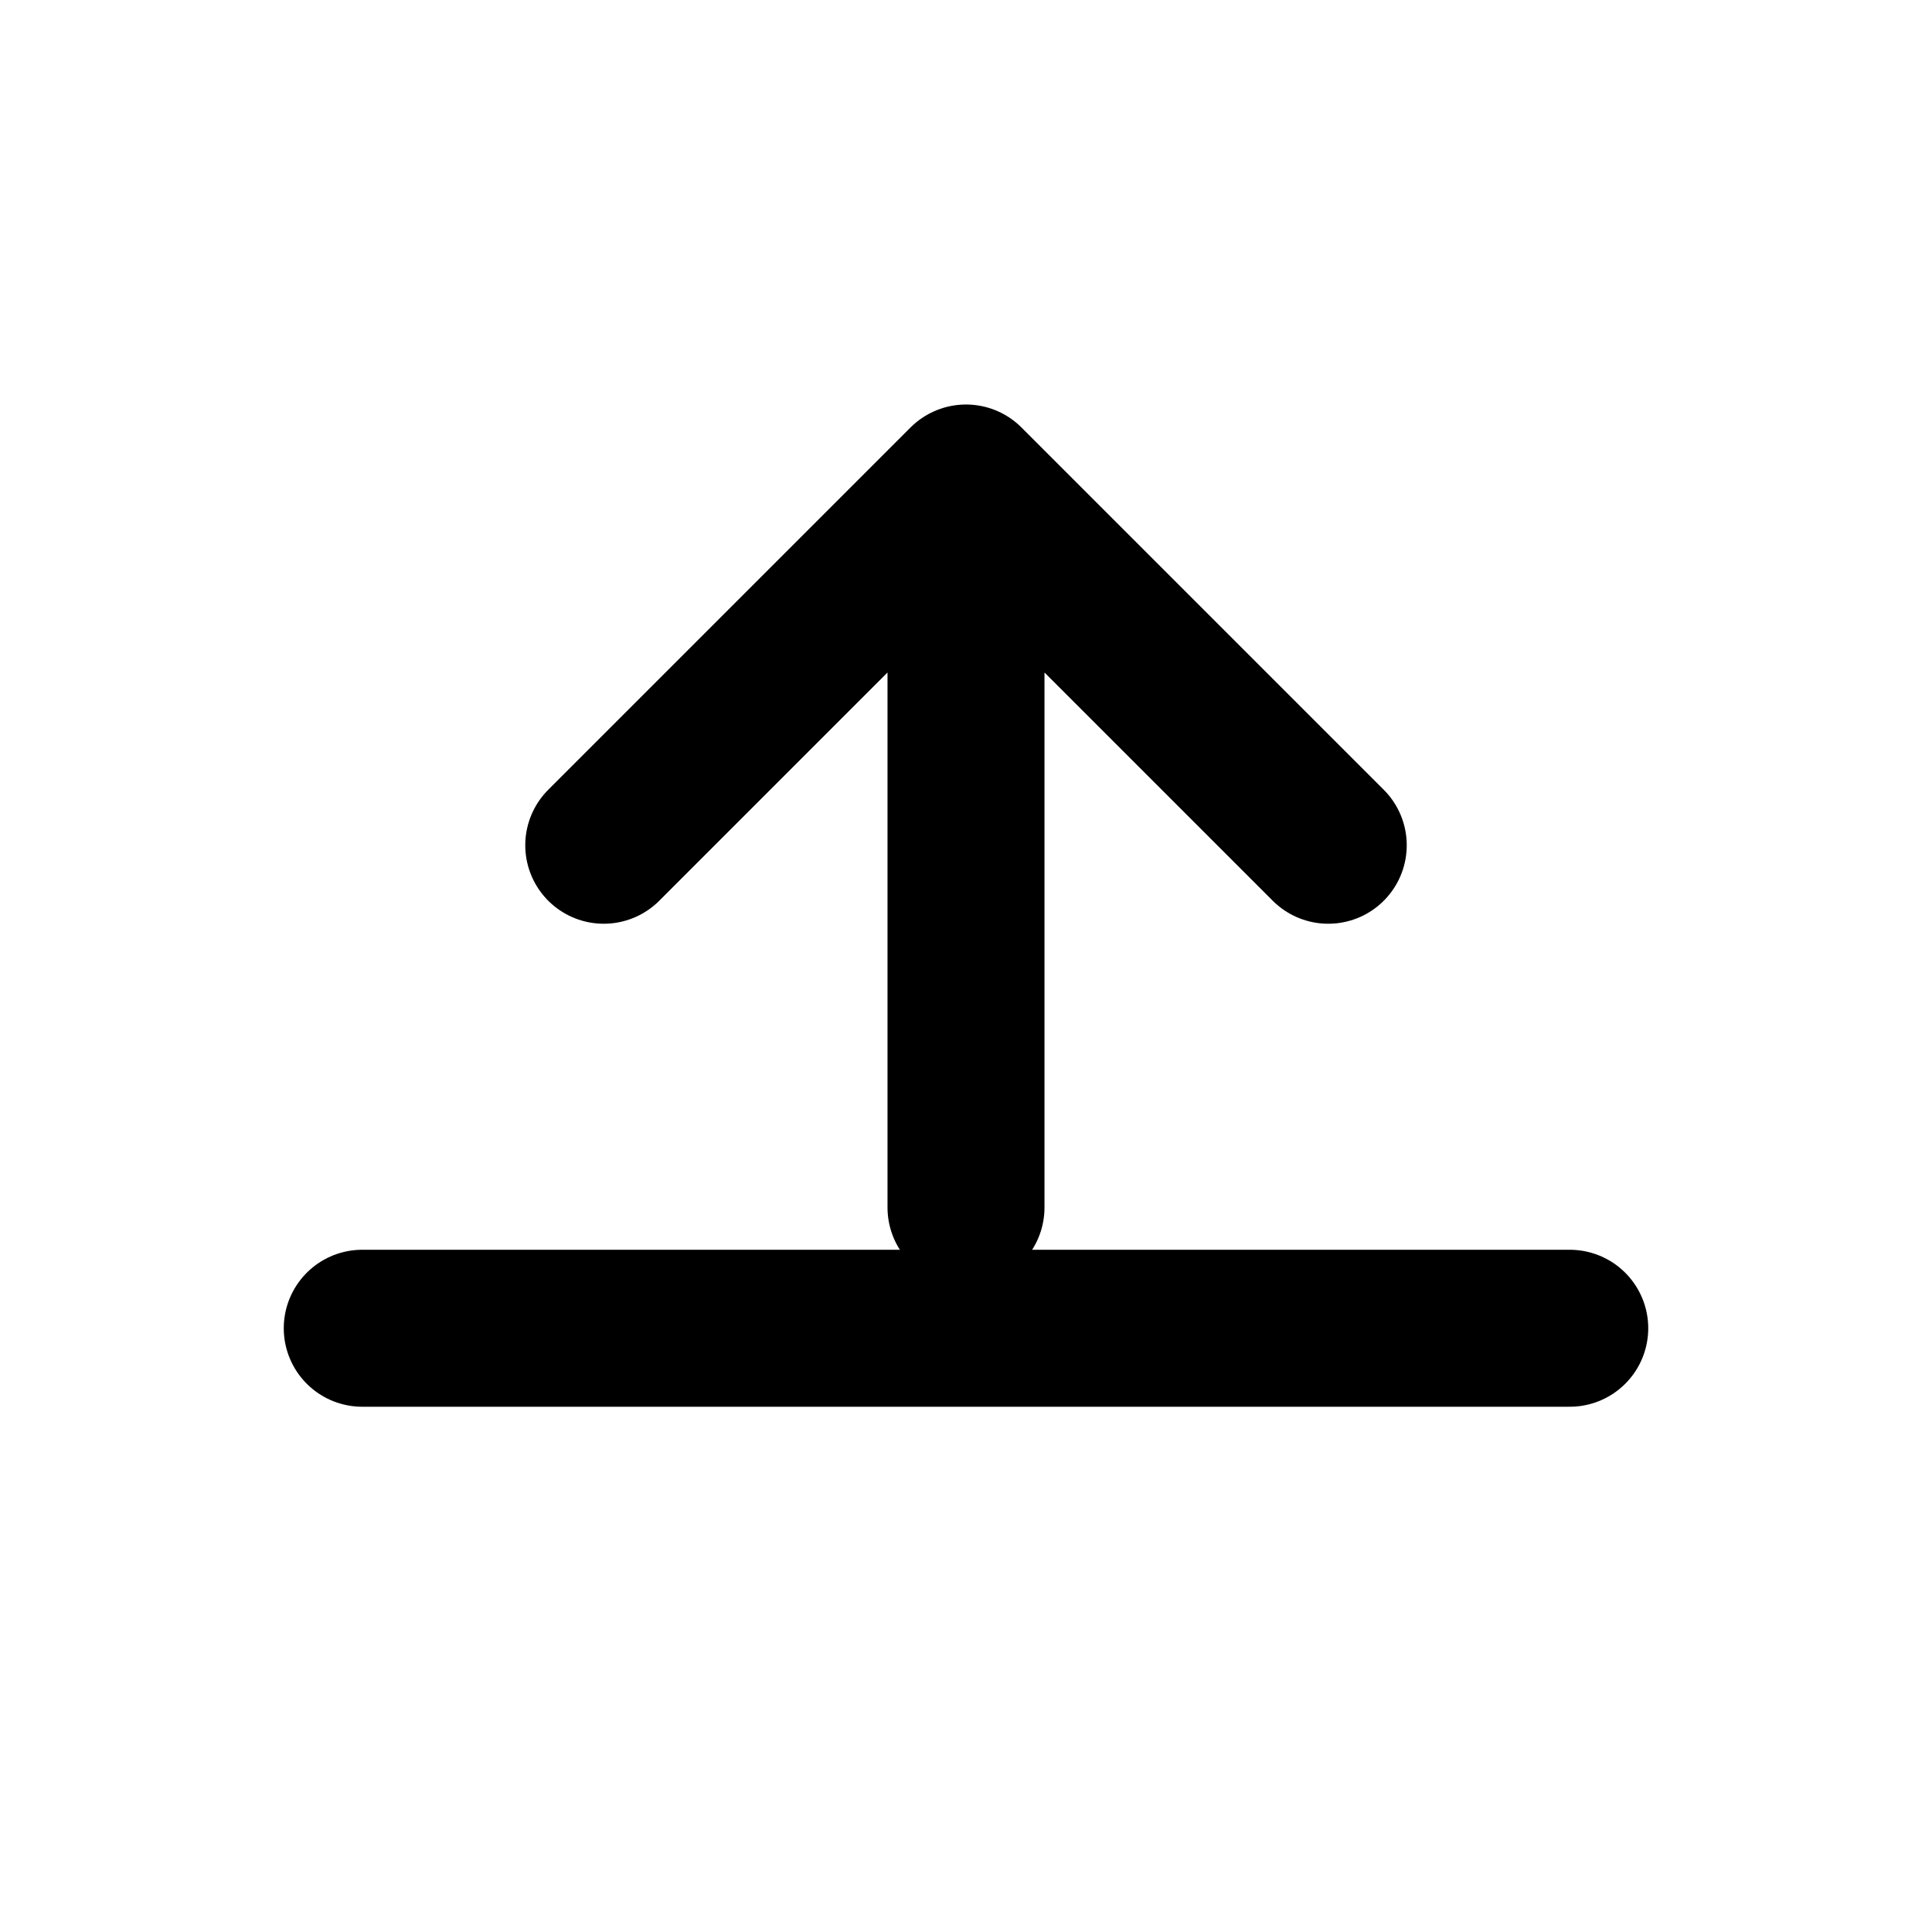
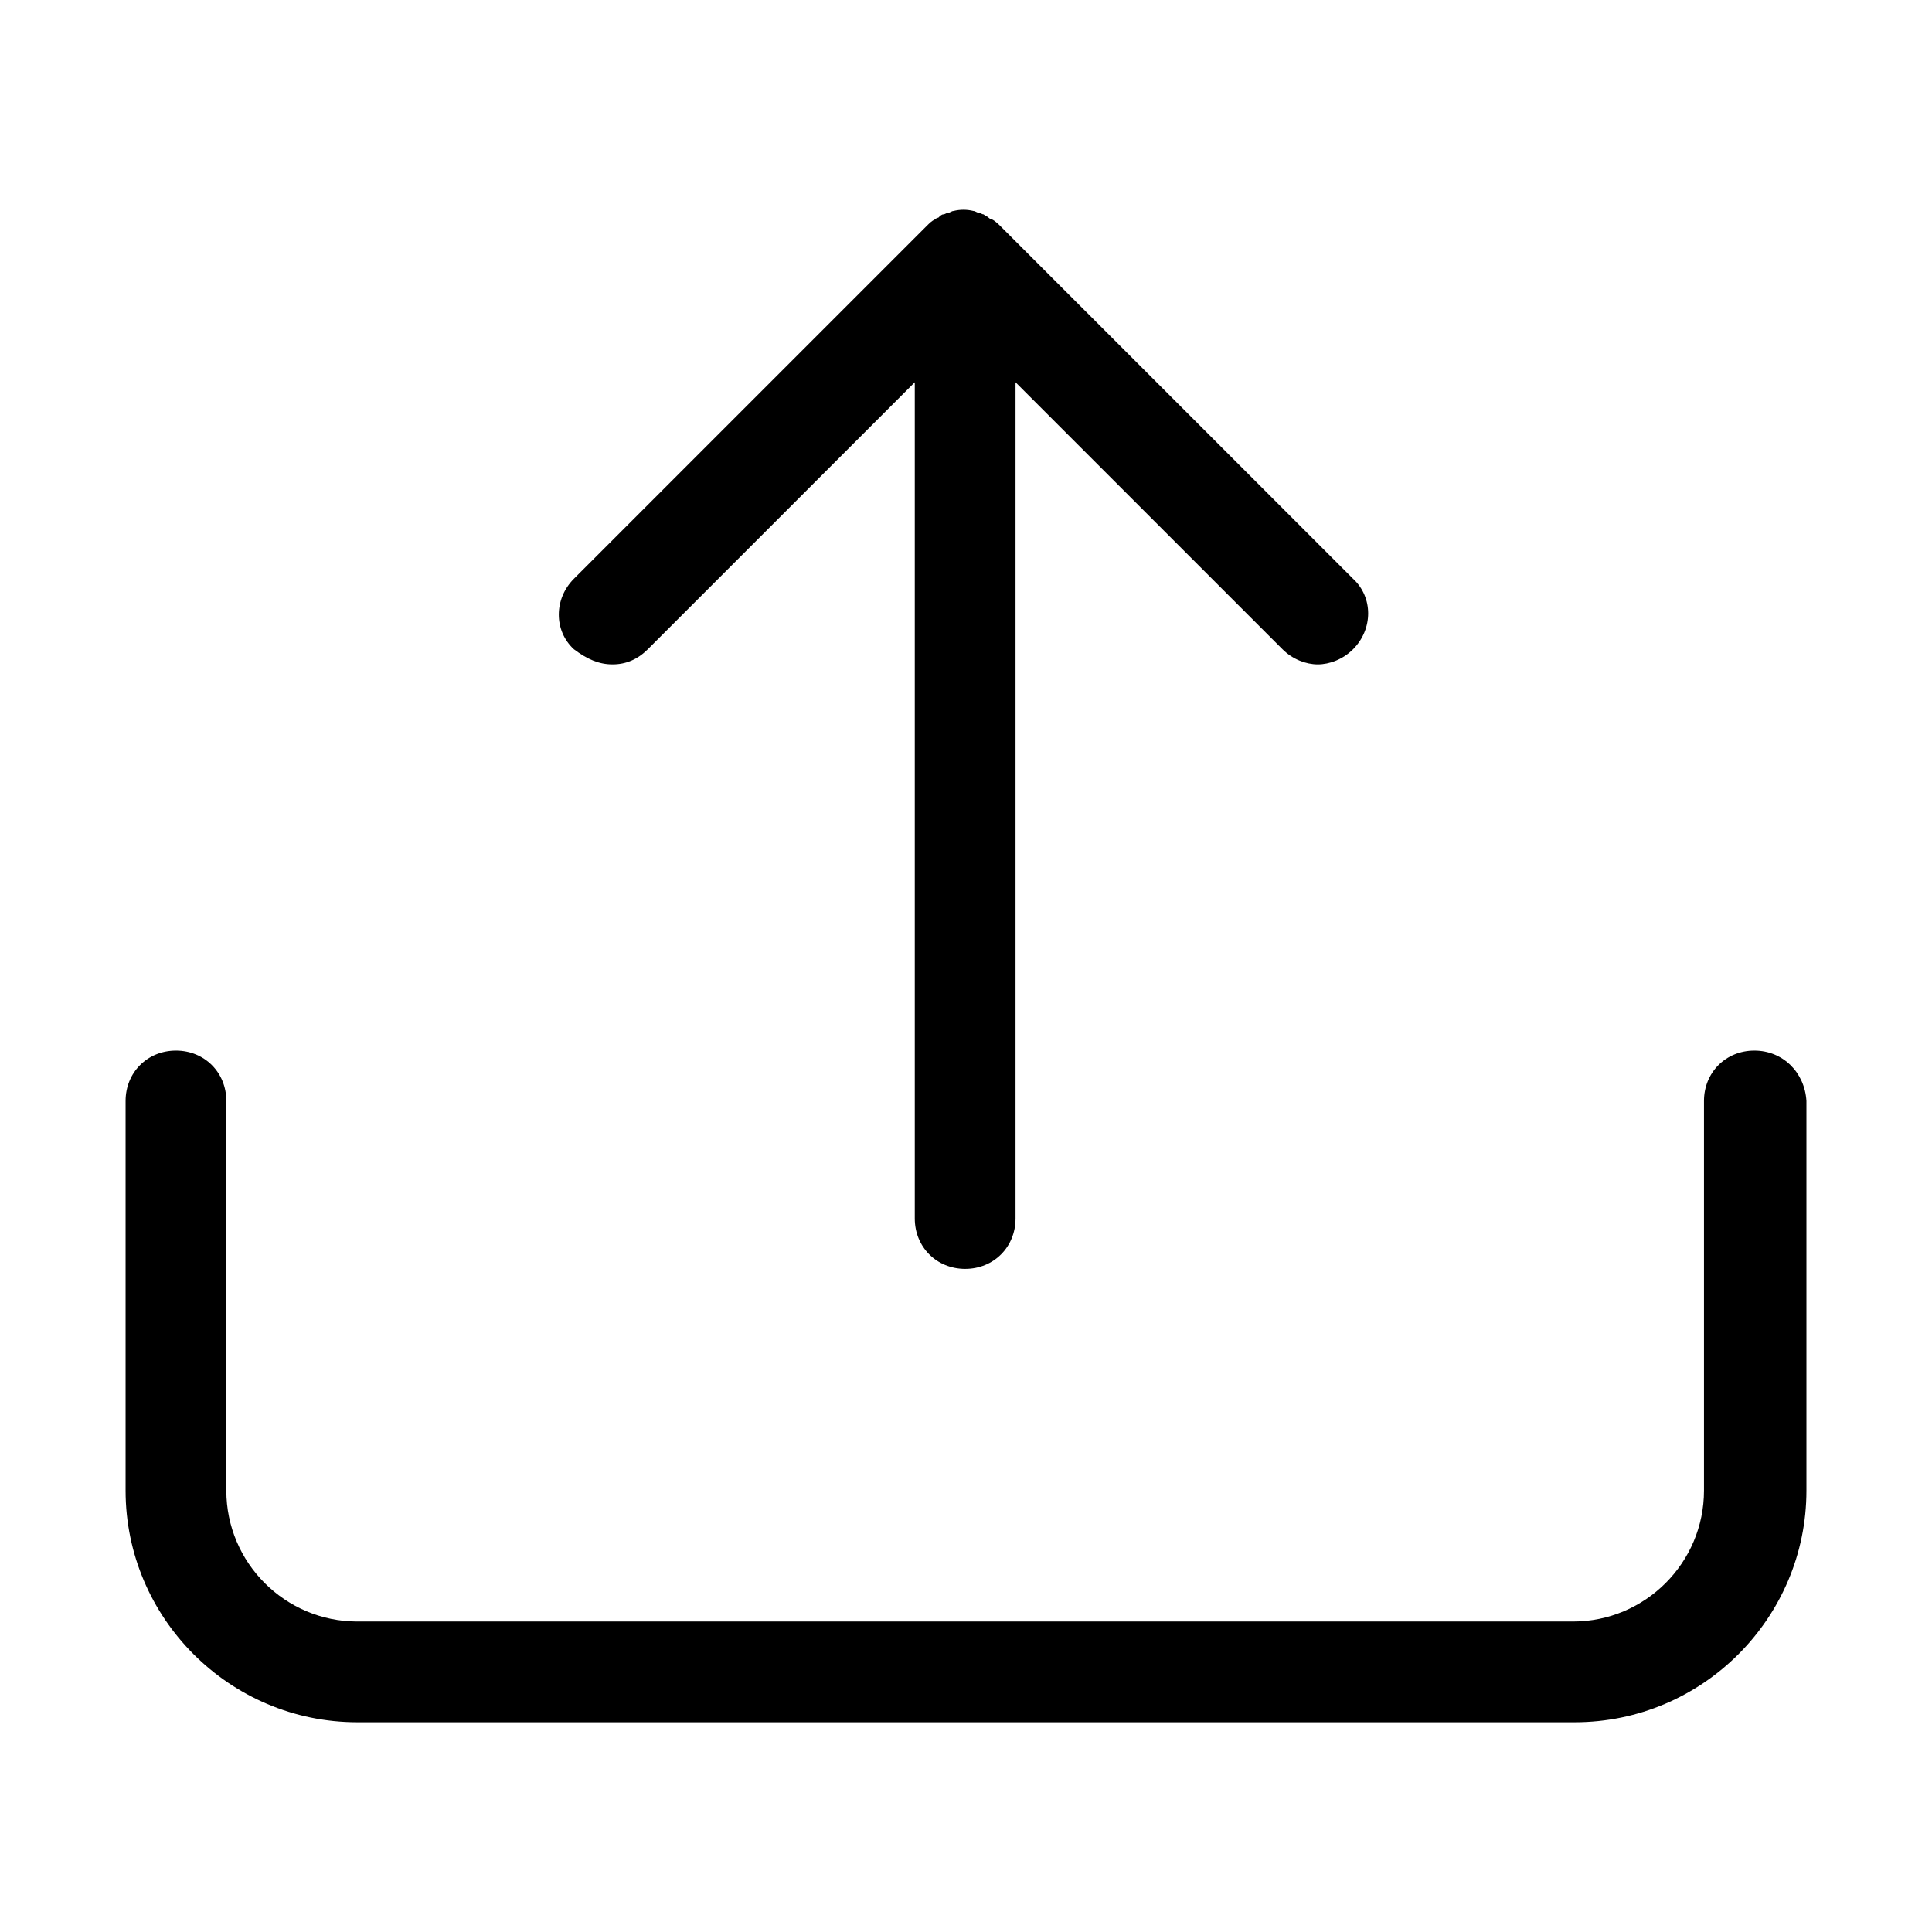
- <svg xmlns="http://www.w3.org/2000/svg" viewBox="0 0 16 16" fill="none">
-   <path d="M8 10V4m0 0L5 7m3-3l3 3" stroke="currentColor" stroke-width="1.3" stroke-linecap="round" stroke-linejoin="round" />
-   <path d="M3 11h10" stroke="currentColor" stroke-width="1.3" stroke-linecap="round" />
+ <svg xmlns="http://www.w3.org/2000/svg" viewBox="0 0 1024 1024" fill="none">
+   <path d="M324.659 352.133c7.117 0 13.343-2.668 18.688-8.008l141.507-141.512v443.213c0 15.124 11.571 26.706 26.701 26.706s26.701-11.581 26.701-26.706V202.614l141.507 141.512c5.345 5.34 12.467 8.008 18.688 8.008 6.236 0 13.353-2.668 18.693-8.008 10.68-10.68 10.68-27.592 0-37.381l-186.906-186.895c-0.886-0.891-2.668-2.668-4.444-3.558-0.886 0-1.777-0.891-1.777-0.891-0.896-0.886-1.787-0.886-2.678-1.777-0.891 0-1.777-0.891-2.668-0.891-0.896 0-1.777-0.891-2.668-0.891a21.673 21.673 0 0 0-10.68 0c-0.891 0-1.777 0.891-2.668 0.891-0.891 0-1.782 0.891-2.673 0.891-0.891 0-1.777 0.891-2.668 1.777-0.891 0-1.777 0.891-1.777 0.891-1.782 0.891-2.668 1.782-4.454 3.558L304.189 306.744c-10.68 10.68-10.68 27.592 0 37.381 7.117 5.34 13.348 8.008 20.47 8.008z" fill="currentColor" />
+   <path d="M929.848 556.831c-15.13 0-26.701 11.571-26.701 26.701v206.479c0 38.272-31.15 69.422-69.417 69.422H189.379c-38.267 0-69.417-31.15-69.417-69.422v-206.479c0-15.13-11.571-26.701-26.701-26.701s-26.696 11.571-26.696 26.701v206.479c0 67.635 55.178 122.819 122.819 122.819h645.238c67.645 0 122.824-55.183 122.824-122.819v-206.479c-0.896-15.13-12.467-26.701-27.597-26.701z" fill="currentColor" />
</svg>
